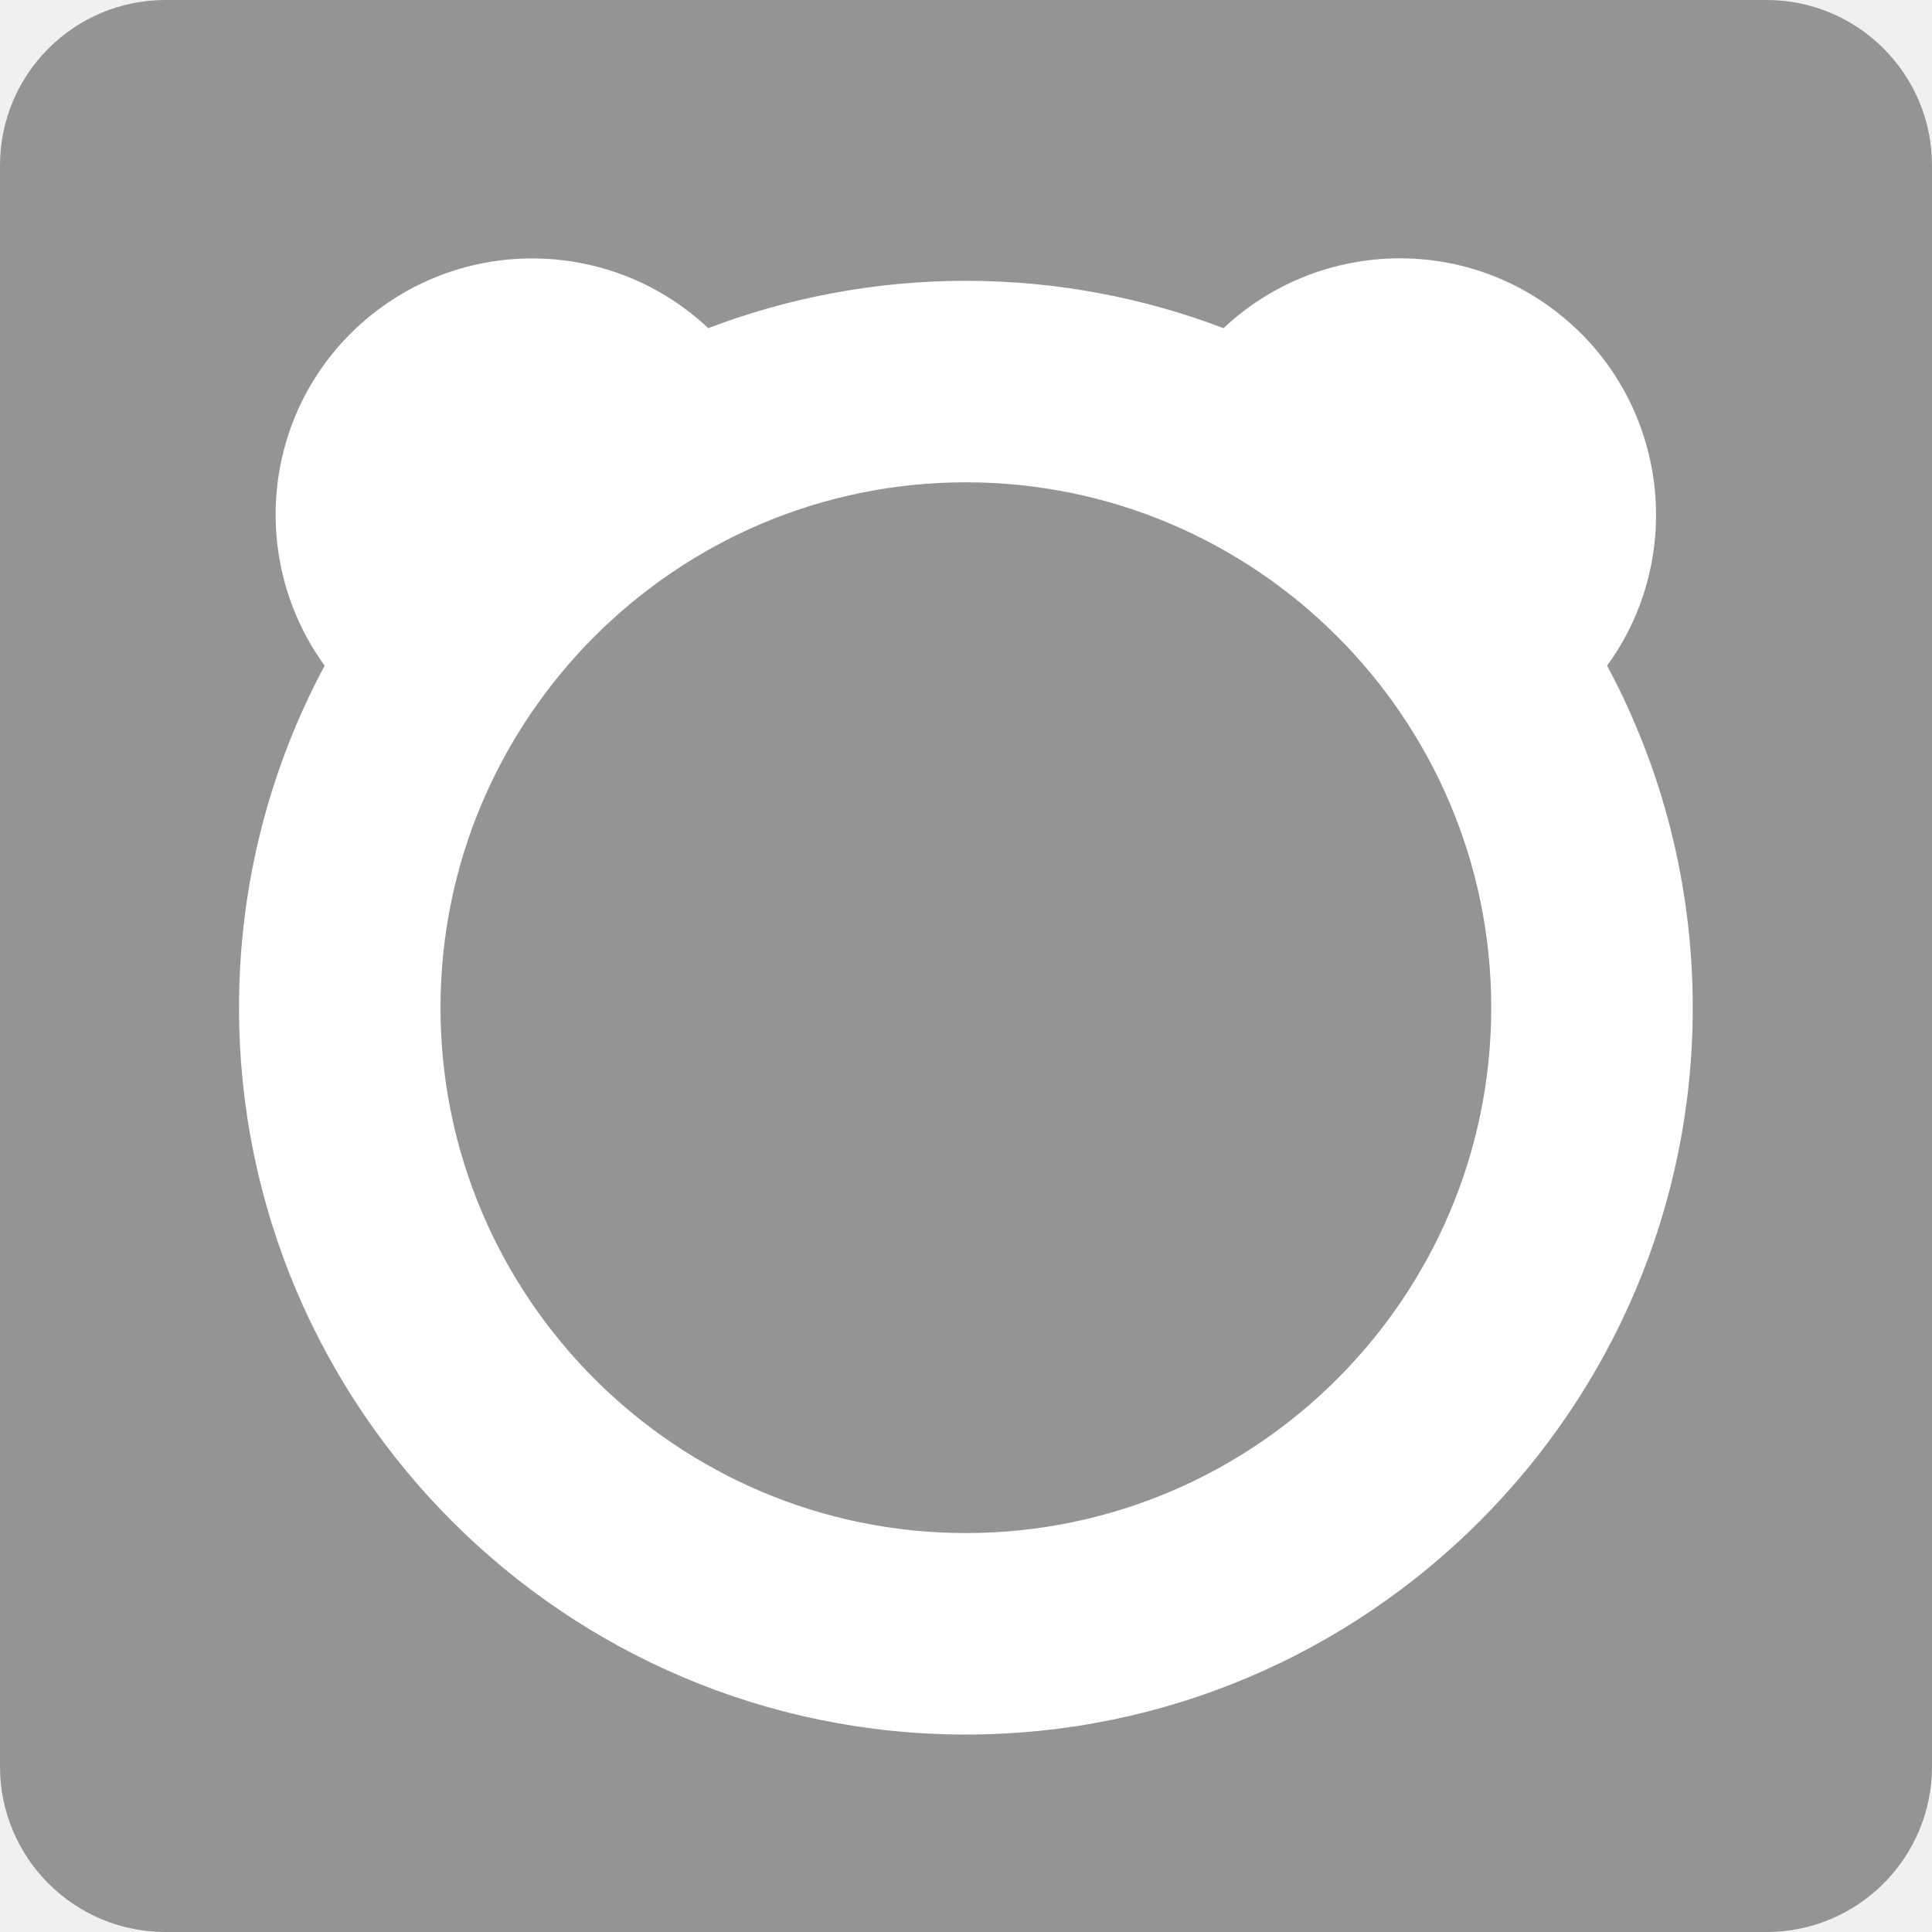
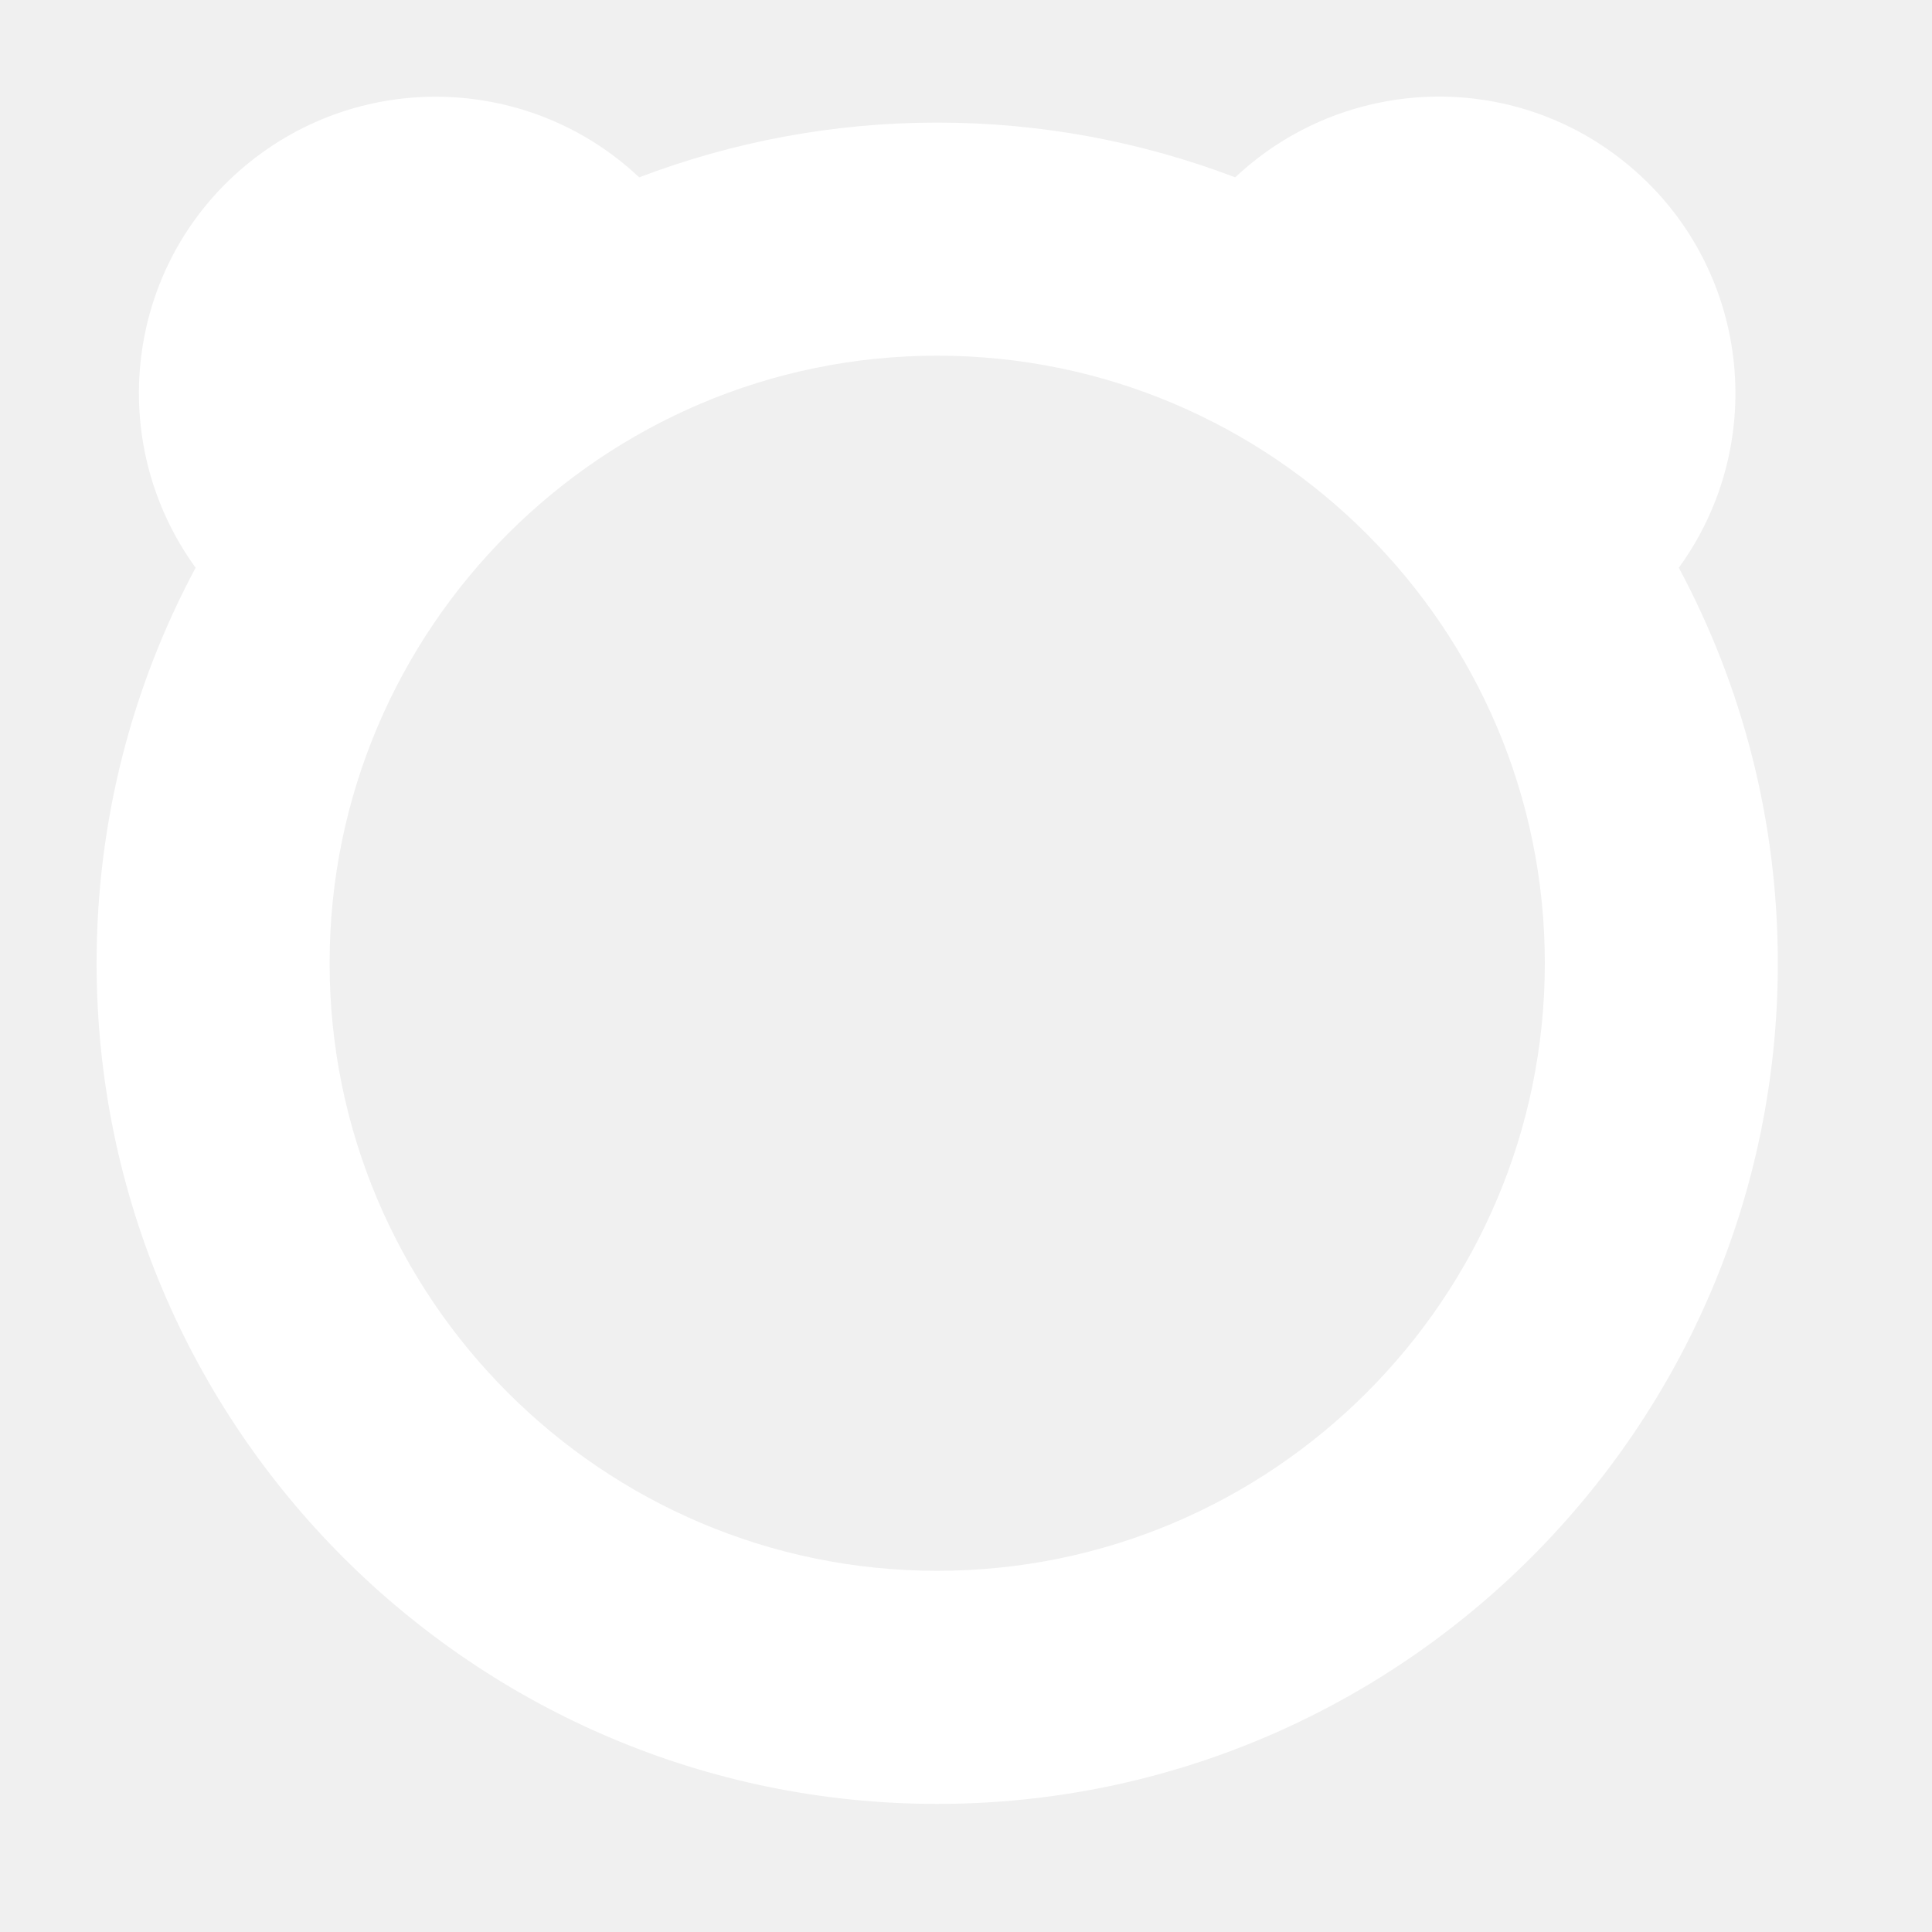
- <svg xmlns="http://www.w3.org/2000/svg" width="500" height="500" viewBox="0 0 500 500" fill="none">
-   <g clip-path="url(#clip0_3_2742)">
-     <path d="M457.176 0H42.824C19.173 0 0 19.173 0 42.824V457.176C0 480.827 19.173 500 42.824 500H457.176C480.827 500 500 480.827 500 457.176V42.824C500 19.173 480.827 0 457.176 0Z" fill="#949495" />
-     <path d="M415.917 172.272C436.254 144.31 431.756 104.941 404.902 82.388C378.829 60.487 340.894 62.117 316.647 84.93C295.92 77.043 273.432 72.676 249.967 72.676C226.503 72.676 204.015 77.043 183.288 84.93C159.106 62.117 121.171 60.553 95.033 82.388C68.114 104.941 63.681 144.244 84.018 172.272C69.874 198.67 61.856 228.784 61.856 260.787C61.856 364.49 146.265 448.898 249.967 448.898C353.67 448.898 438.079 364.49 438.079 260.787C438.079 228.784 430.061 198.67 415.917 172.272ZM249.967 396.754C175.01 396.754 114.001 335.745 114.001 260.787C114.001 185.83 175.01 124.821 249.967 124.821C324.925 124.821 385.934 185.83 385.934 260.787C385.934 335.745 324.925 396.754 249.967 396.754Z" fill="white" />
-   </g>
-   <defs>
-     <clipPath id="clip0_3_2742">
-       <rect width="500" height="500" fill="white" />
-     </clipPath>
-   </defs>
+ <svg xmlns="http://www.w3.org/2000/svg" width="20" height="20" viewBox="0 0 20 20" fill="none">
+   <path d="M17.379 5.877C18.32 4.583 18.112 2.762 16.869 1.719C15.663 0.705 13.908 0.781 12.787 1.836C11.828 1.471 10.788 1.269 9.702 1.269C8.617 1.269 7.576 1.471 6.617 1.836C5.499 0.781 3.744 0.708 2.535 1.719C1.289 2.762 1.084 4.58 2.025 5.877C1.371 7.098 1 8.491 1 9.971C1 14.769 4.905 18.674 9.702 18.674C14.499 18.674 18.404 14.769 18.404 9.971C18.404 8.491 18.033 7.098 17.379 5.877ZM9.702 16.261C6.235 16.261 3.412 13.439 3.412 9.971C3.412 6.504 6.235 3.682 9.702 3.682C13.17 3.682 15.992 6.504 15.992 9.971C15.992 13.439 13.17 16.261 9.702 16.261Z" fill="white" />
</svg>
